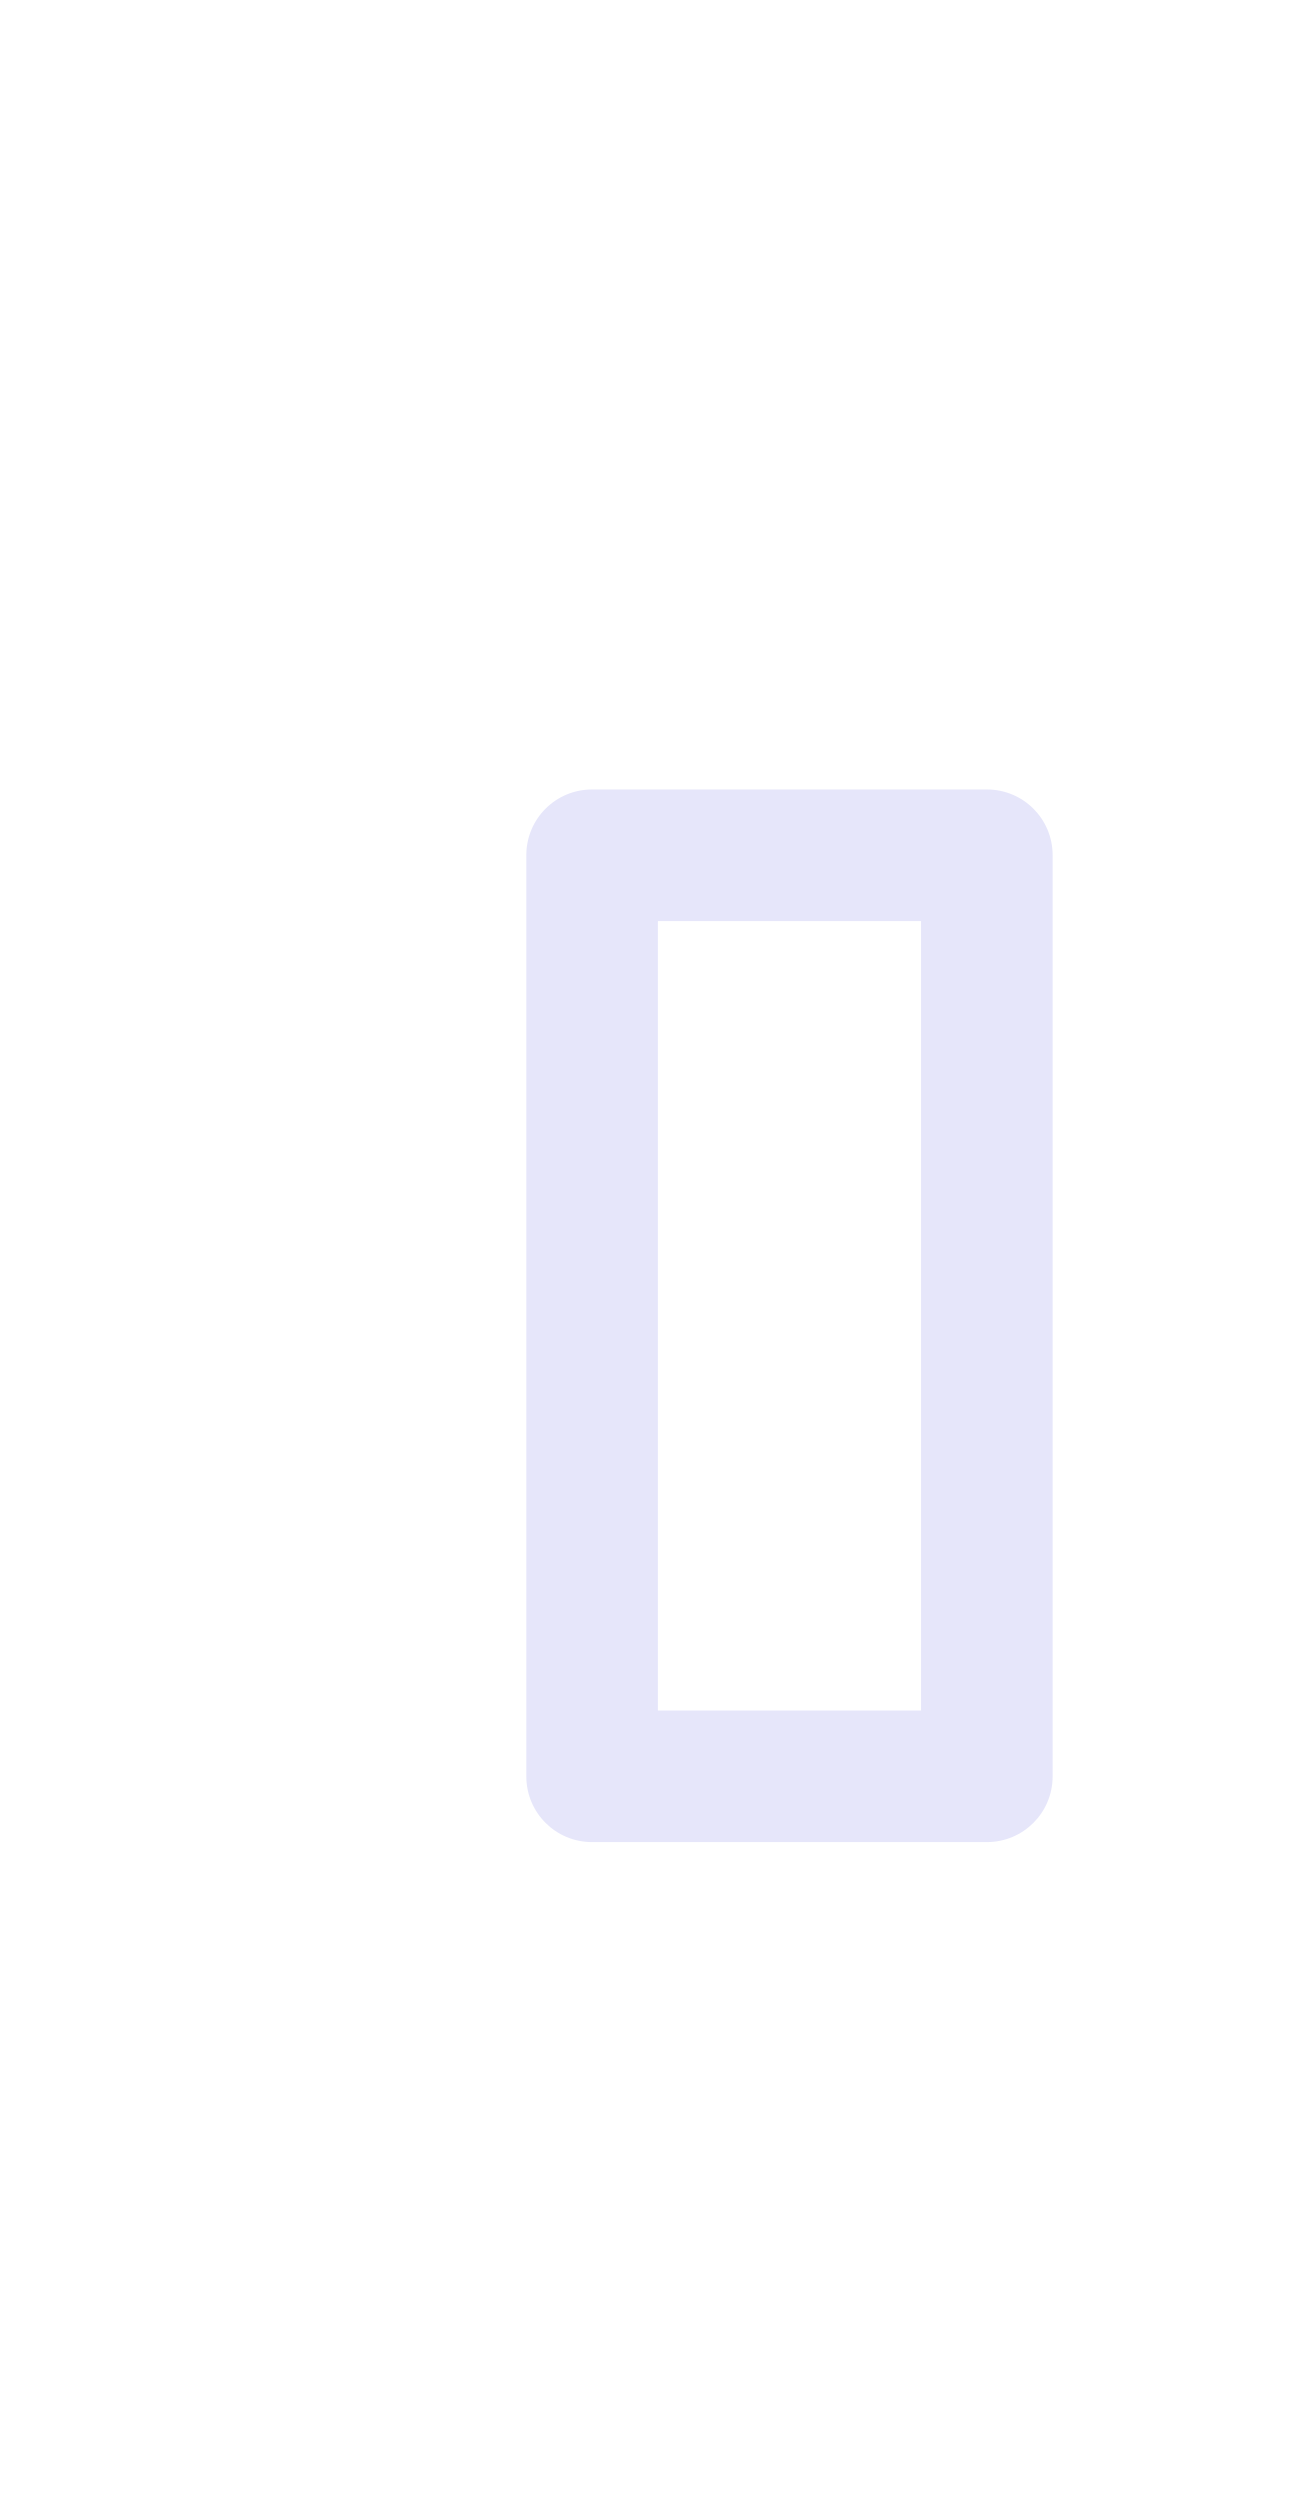
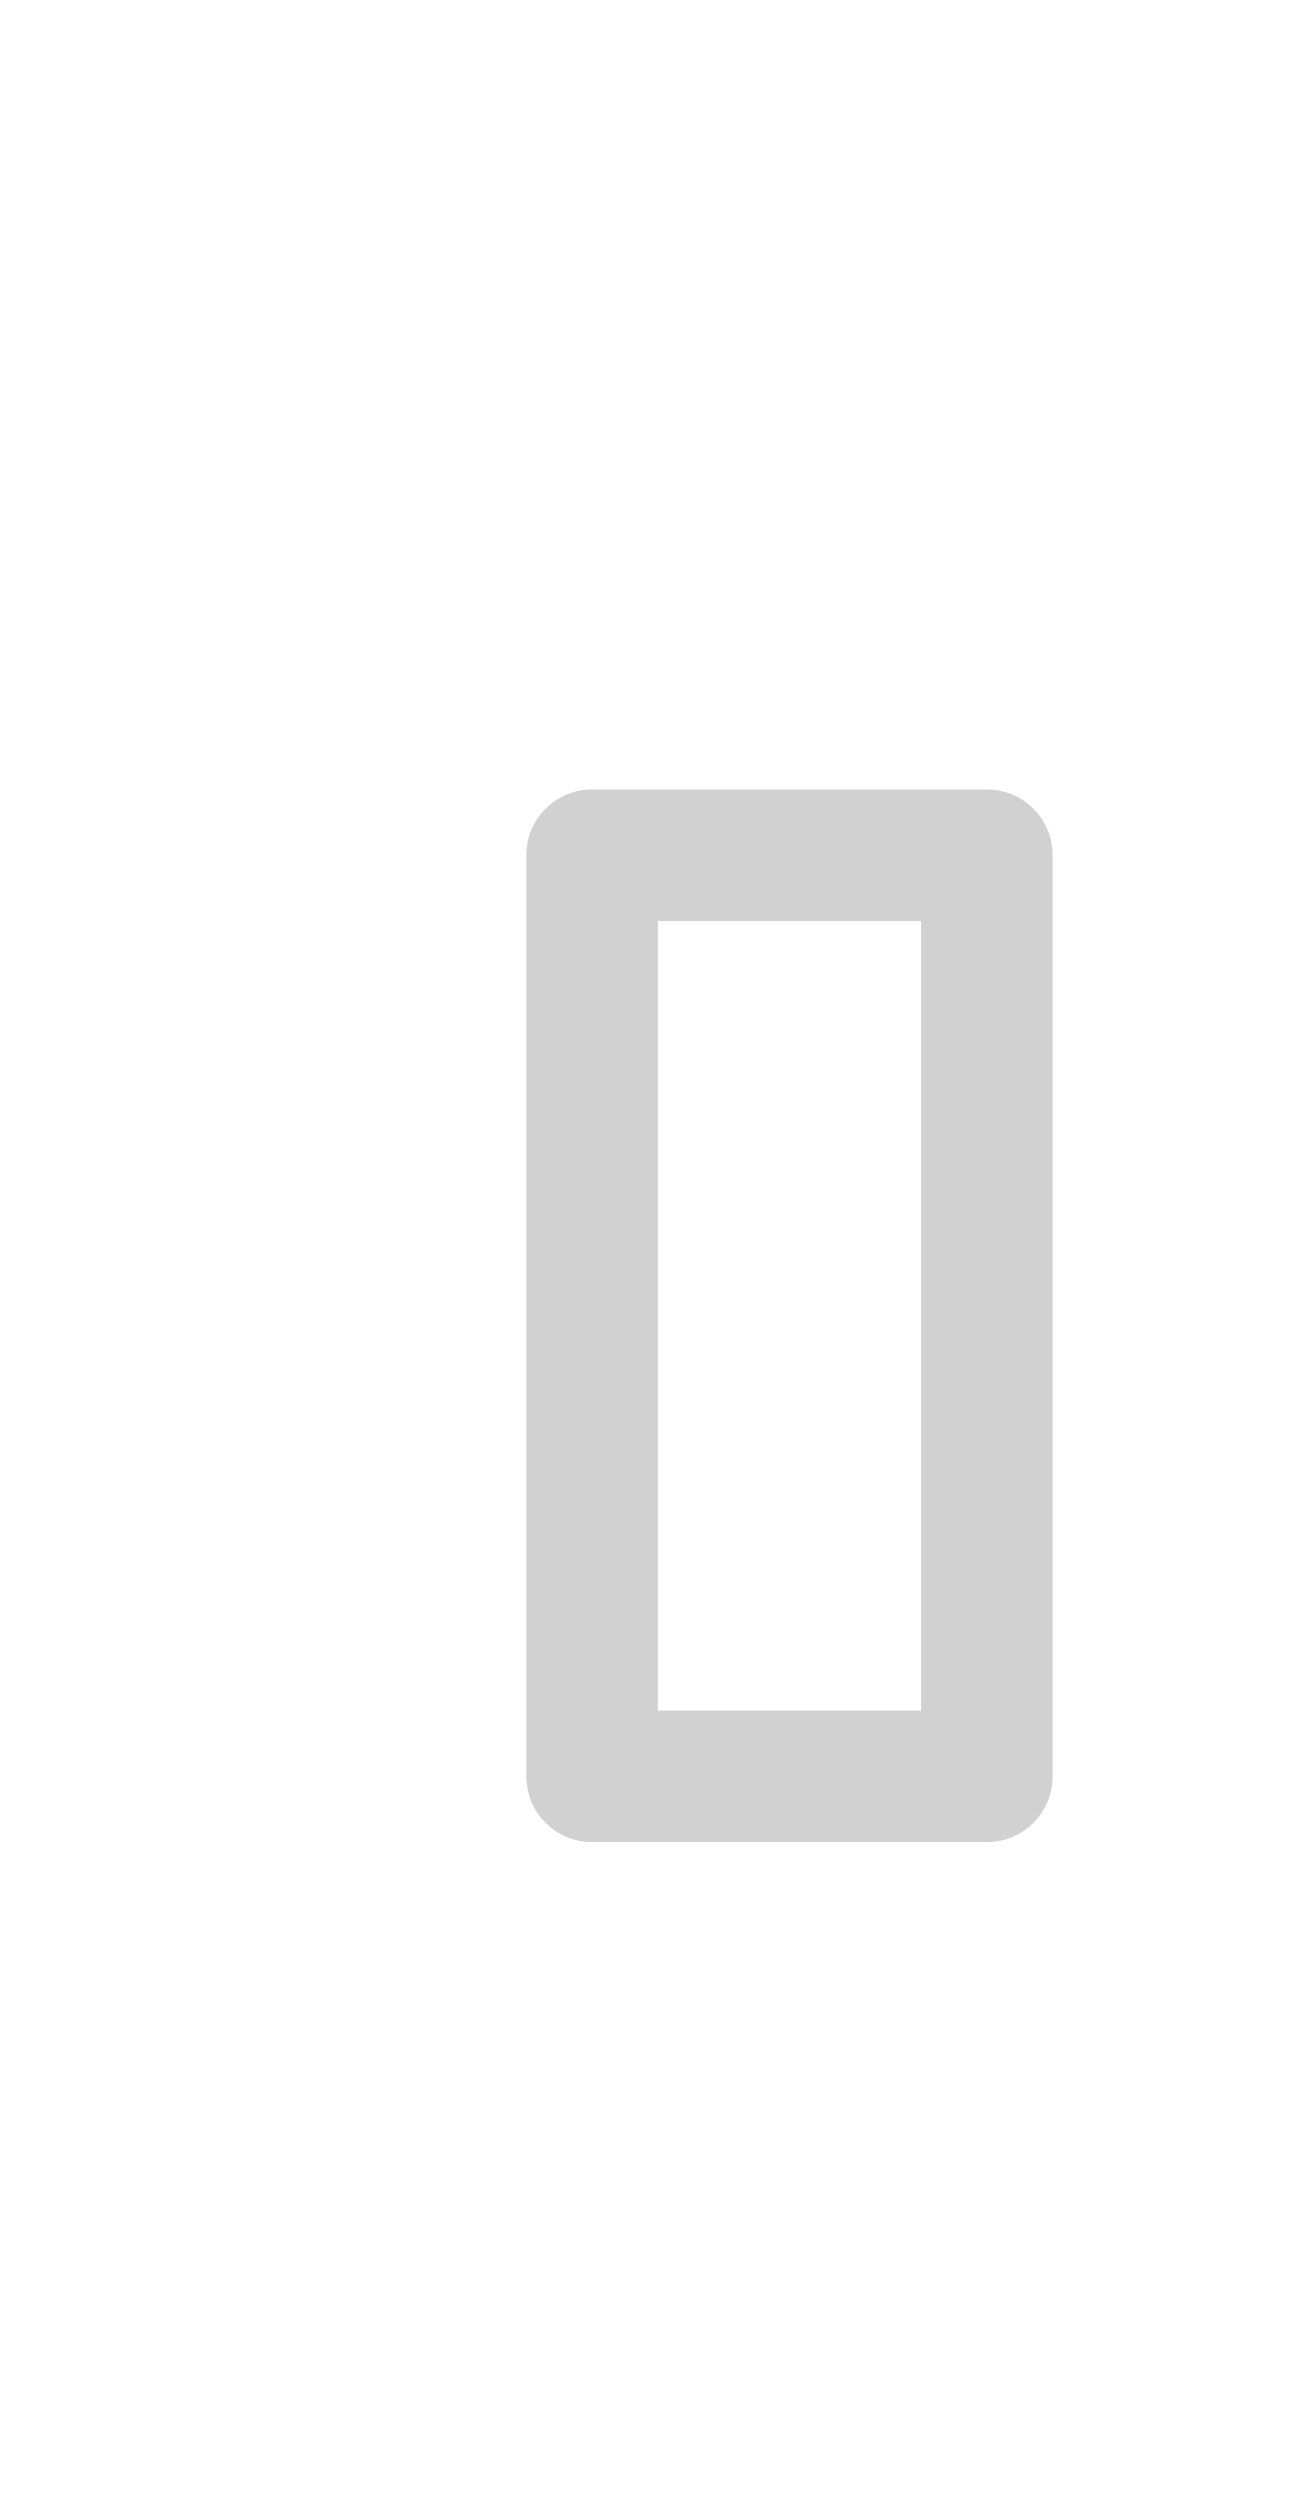
<svg xmlns="http://www.w3.org/2000/svg" width="10" height="19">
  <defs>
    <clipPath>
-       <rect width="10" height="19" x="20" y="1033.36" opacity="0.12" fill="#245361" color="#e6e6fa" />
+       <rect width="10" height="19" x="20" y="1033.36" opacity="0.12" fill="#477ac2" color="#d1d1d1" />
    </clipPath>
  </defs>
  <g transform="translate(0,-1033.362)">
-     <path d="m 4.5,1039.362 c -0.277,0 -0.5,0.223 -0.5,0.5 l 0,7 c 0,0.277 0.223,0.5 0.5,0.5 l 3,0 c 0.277,0 0.5,-0.223 0.5,-0.5 l 0,-7 c 0,-0.277 -0.223,-0.5 -0.5,-0.5 l -3,0 z m 0.5,1 2,0 0,6 -2,0 0,-6 z" fill="#e6e6fa" />
+     <path d="m 4.5,1039.362 c -0.277,0 -0.5,0.223 -0.5,0.5 l 0,7 c 0,0.277 0.223,0.5 0.5,0.5 l 3,0 c 0.277,0 0.5,-0.223 0.5,-0.5 l 0,-7 c 0,-0.277 -0.223,-0.5 -0.5,-0.5 l -3,0 z m 0.5,1 2,0 0,6 -2,0 0,-6 z" fill="#d1d1d1" />
  </g>
</svg>
